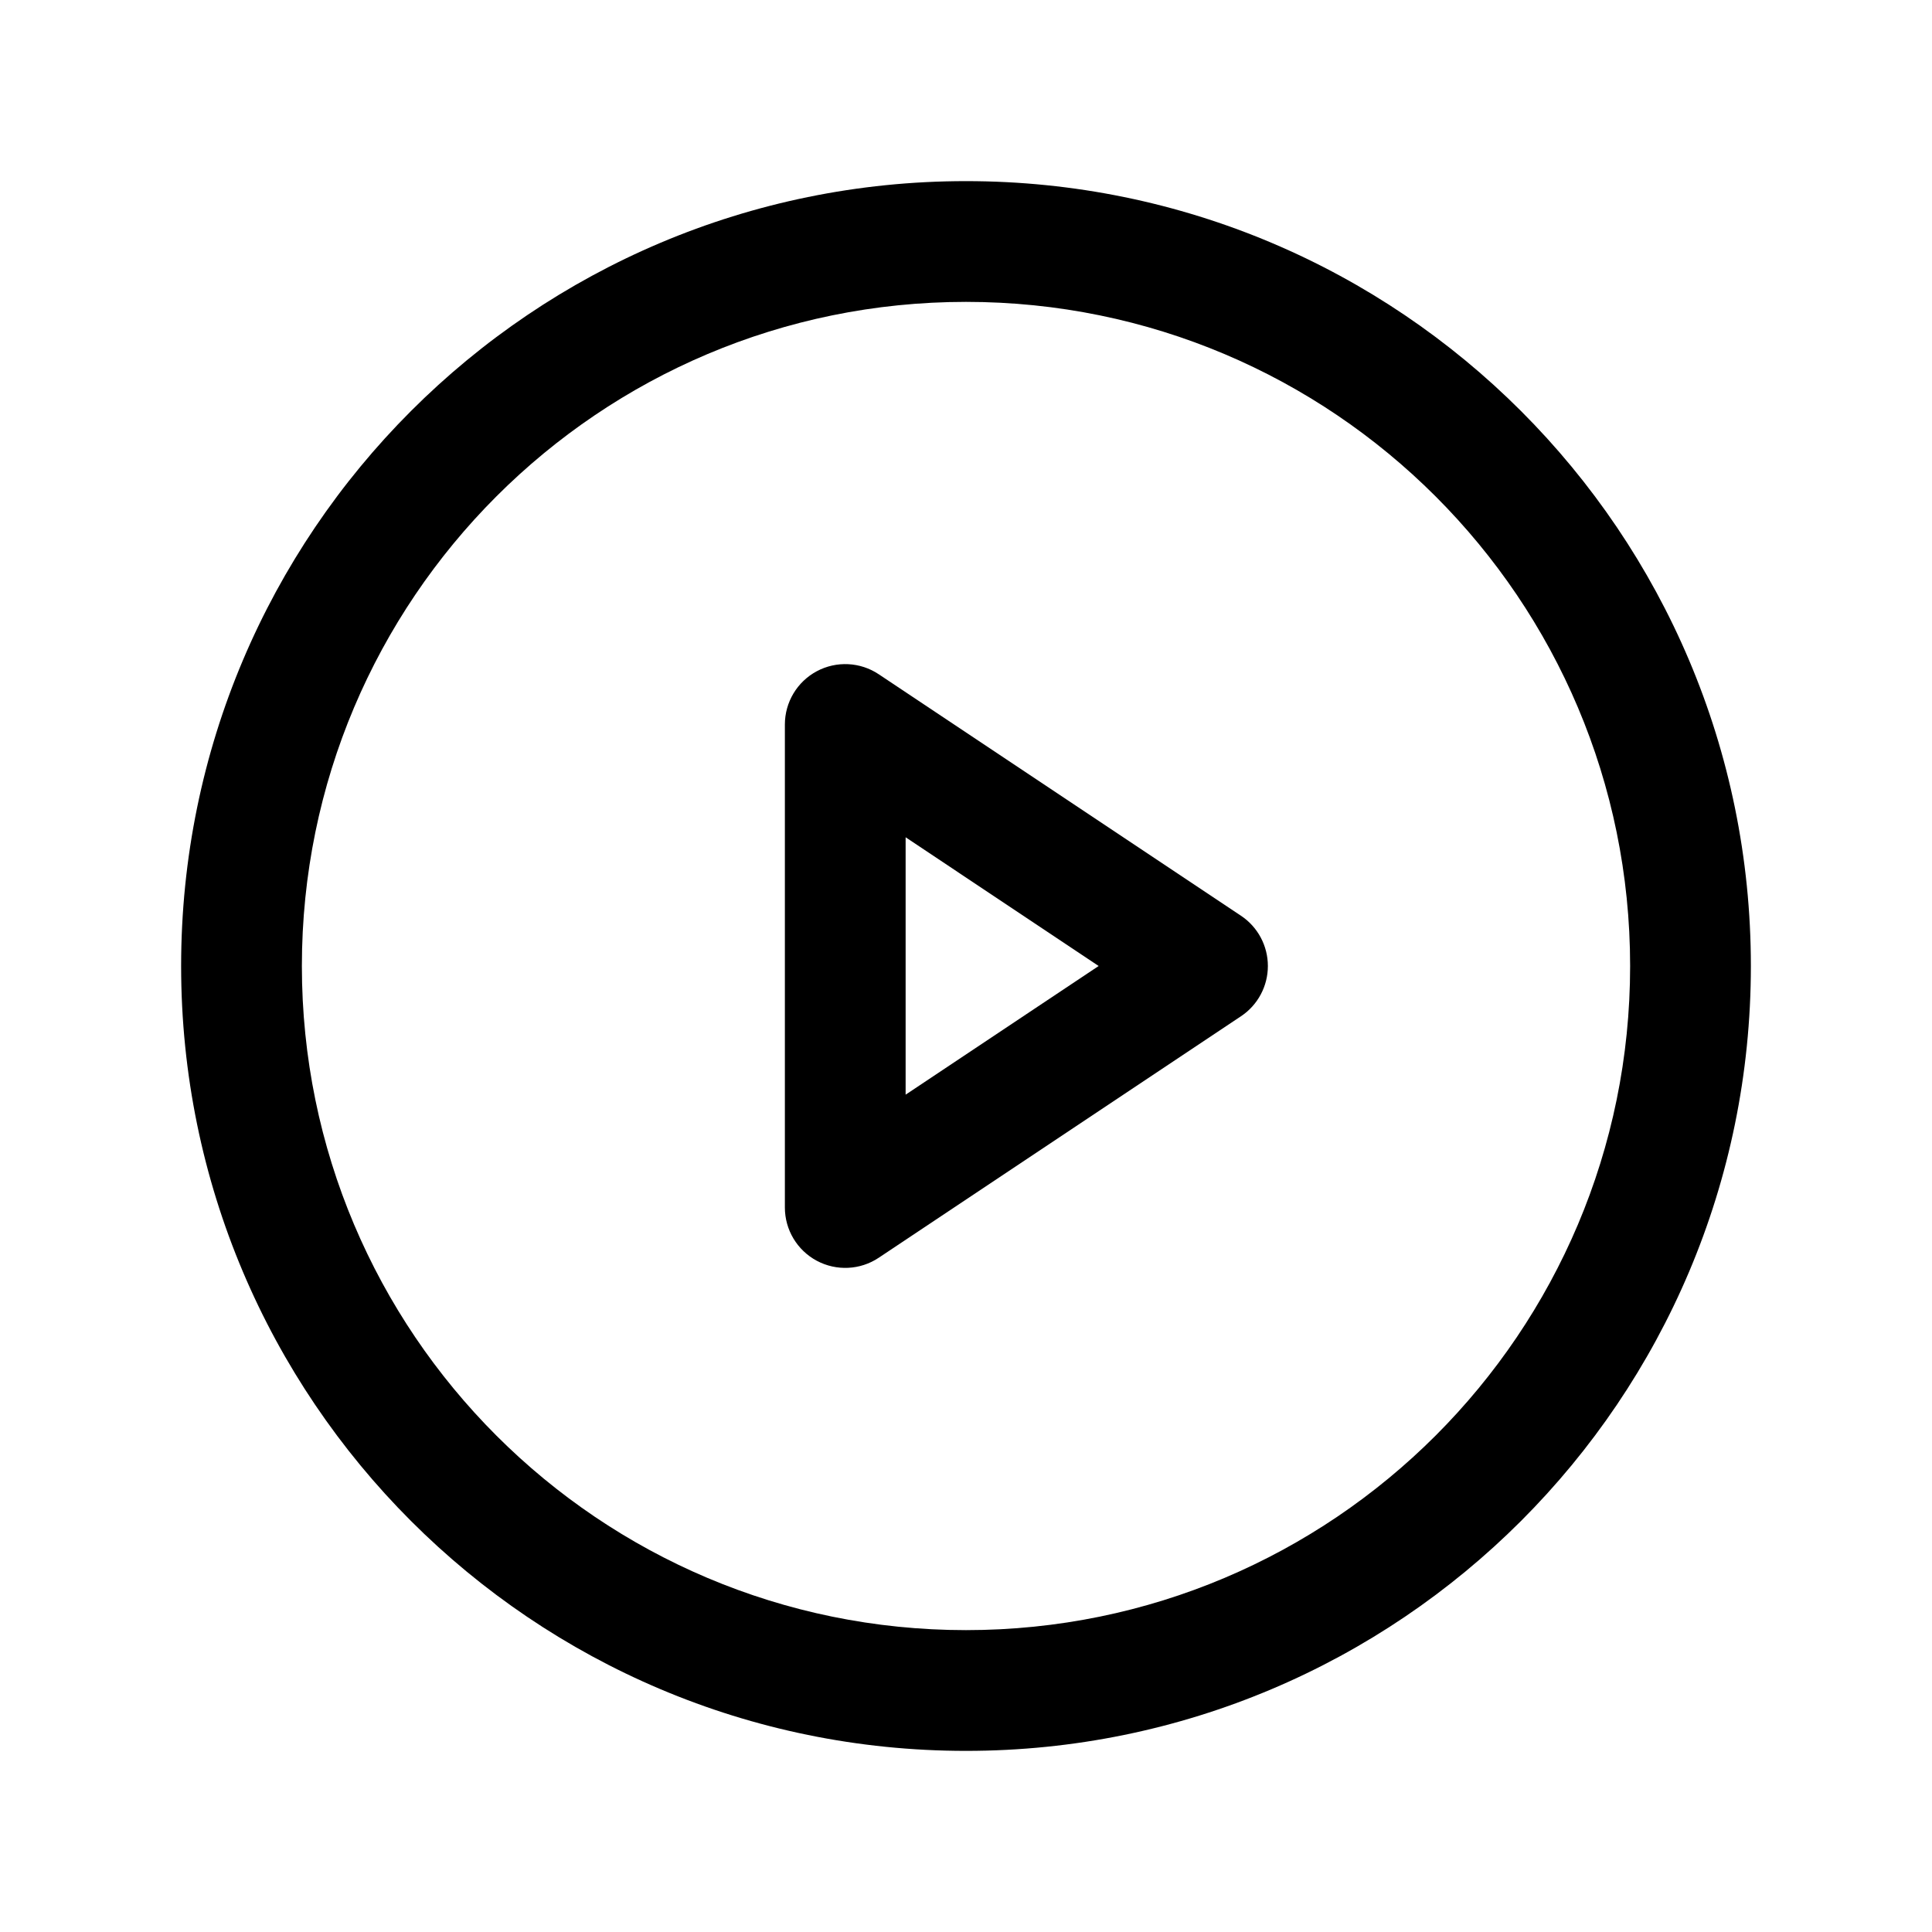
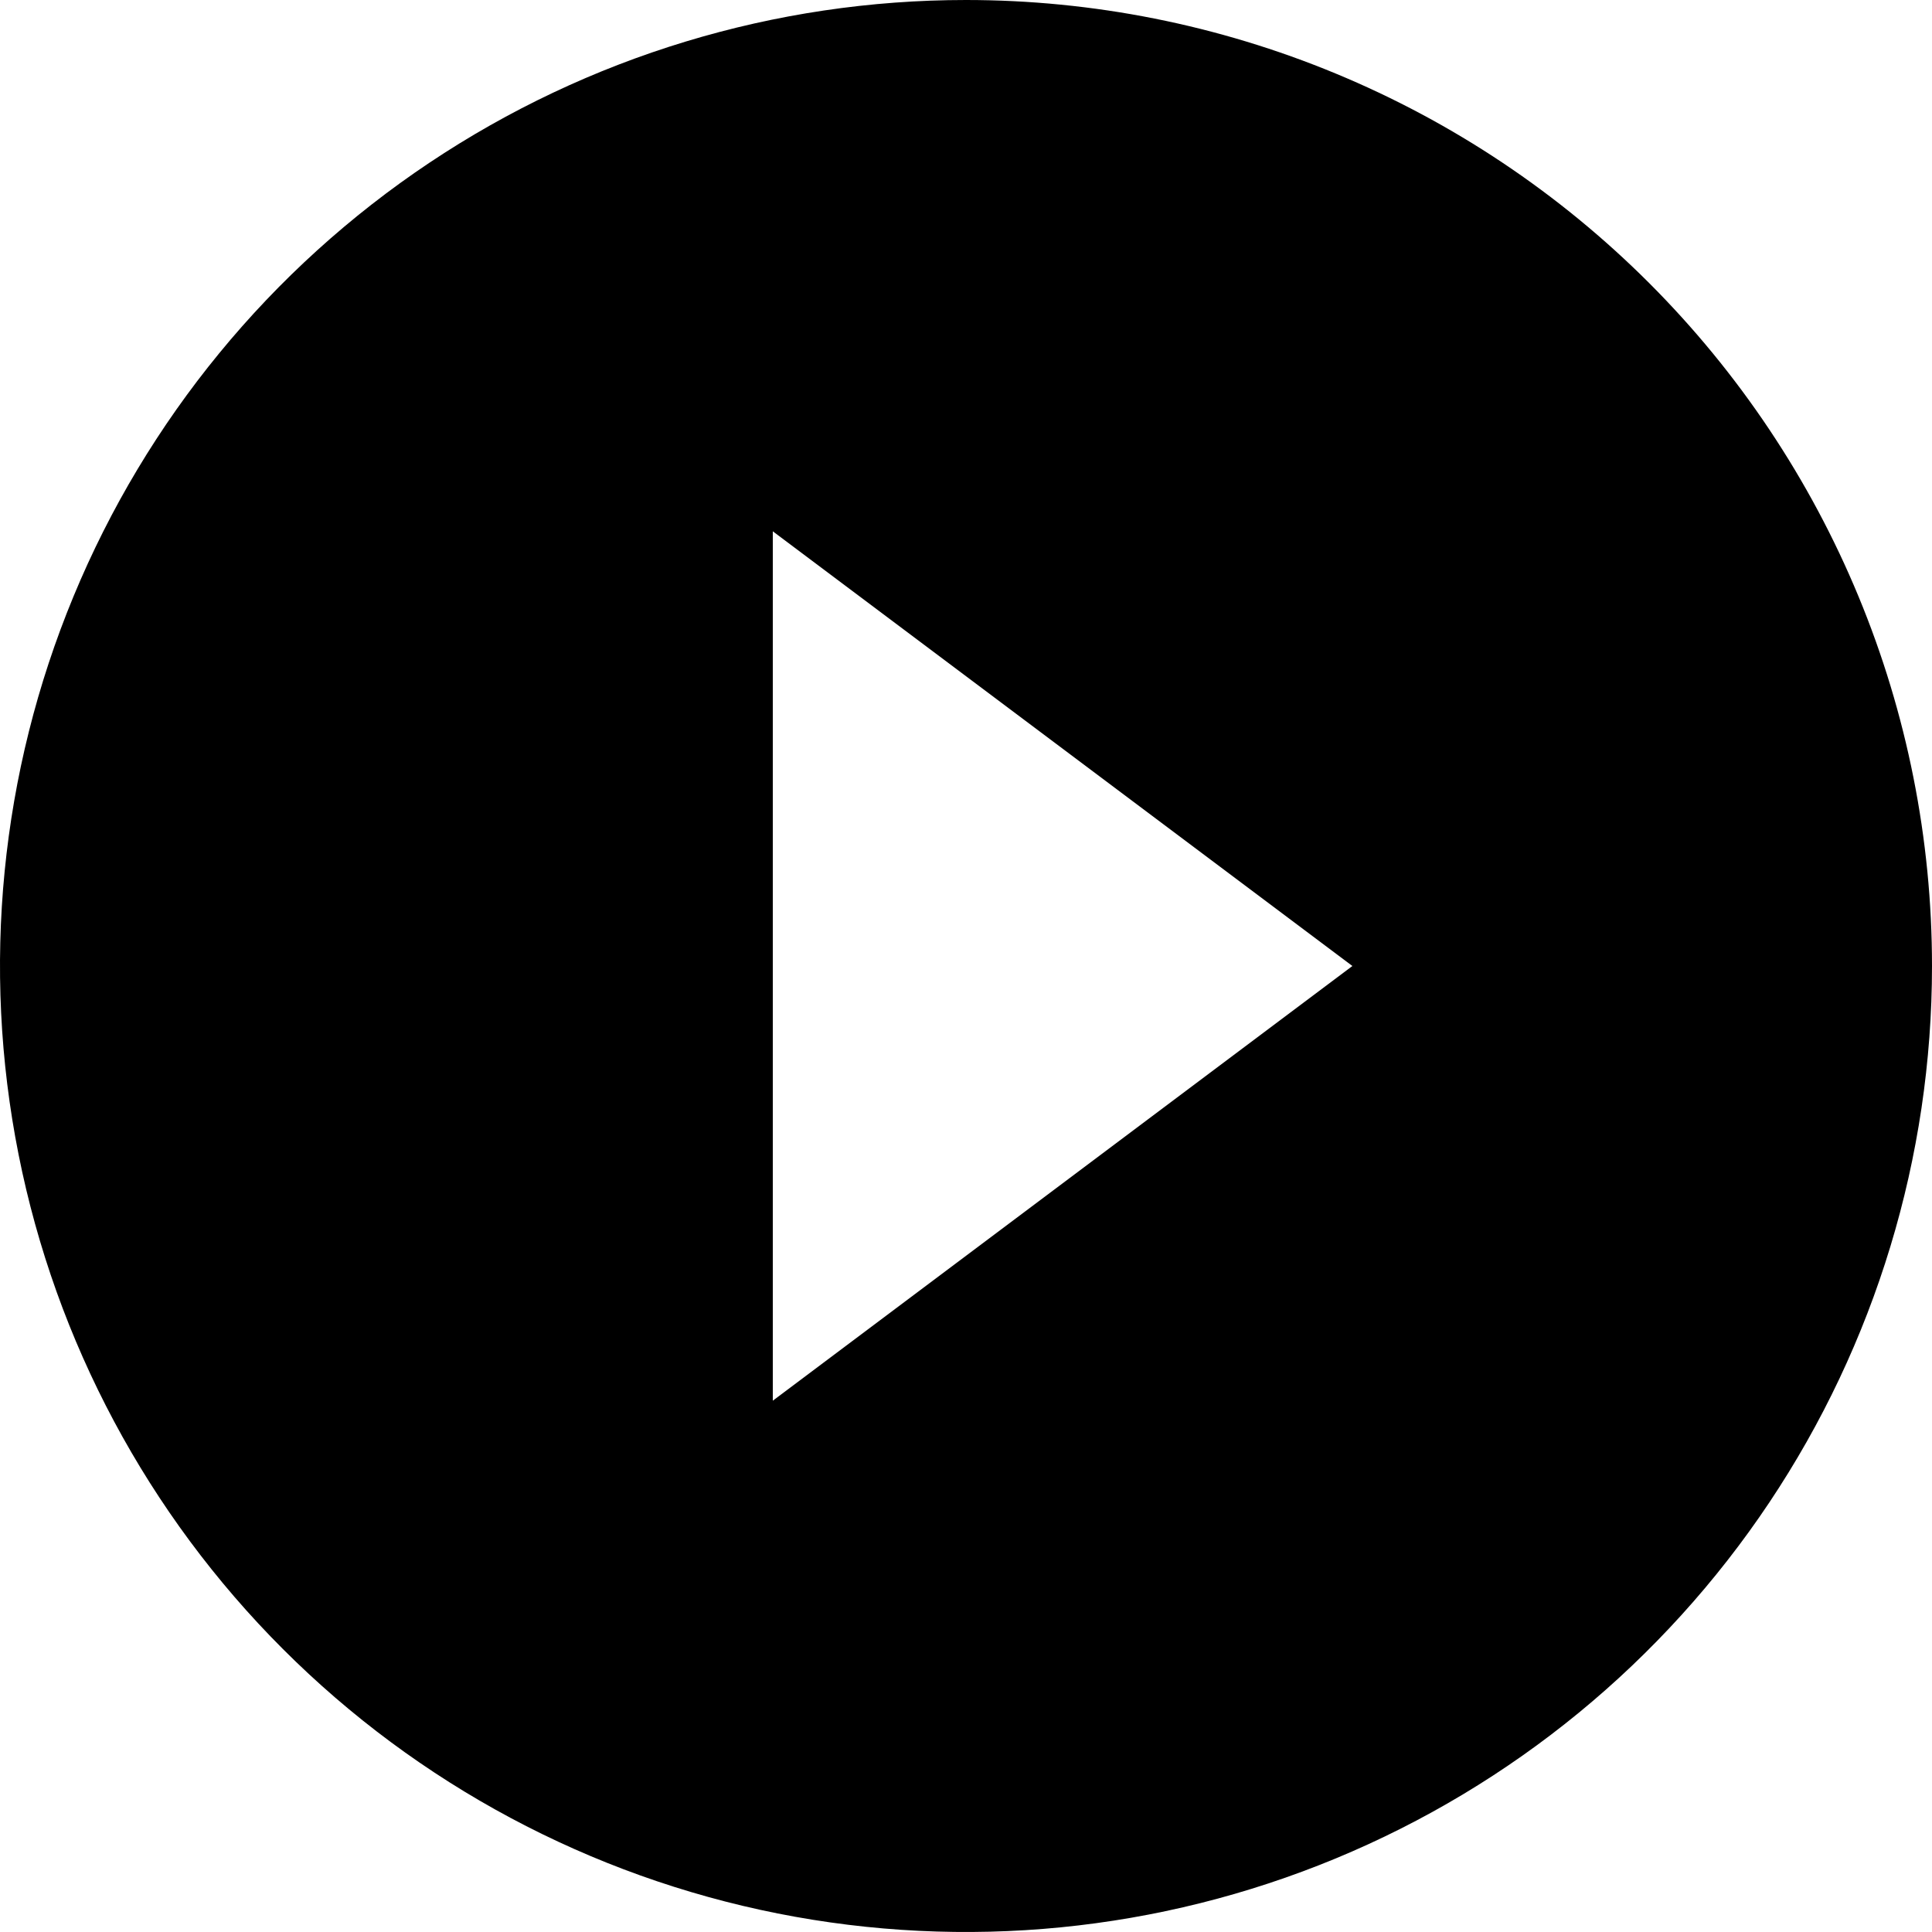
- <svg xmlns="http://www.w3.org/2000/svg" width="32" height="32" viewBox="0 0 32 32" fill="none">
-   <path fill-rule="evenodd" clip-rule="evenodd" d="M3 16C3 8.82 8.82 3 16 3C23.18 3 29 8.82 29 16C29 23.18 23.18 29 16 29C8.82 29 3 23.18 3 16ZM16 5C9.925 5 5 9.925 5 16C5 22.075 9.925 27 16 27C22.075 27 27 22.075 27 16C27 9.925 22.075 5 16 5Z" fill="black" />
-   <path fill-rule="evenodd" clip-rule="evenodd" d="M13.528 11.118C13.853 10.944 14.248 10.963 14.555 11.168L20.555 15.168C20.833 15.353 21 15.666 21 16C21 16.334 20.833 16.647 20.555 16.832L14.555 20.832C14.248 21.037 13.853 21.056 13.528 20.882C13.203 20.708 13 20.369 13 20V12C13 11.631 13.203 11.292 13.528 11.118ZM15 13.868V18.131L18.197 16L15 13.868Z" fill="black" />
+ <svg xmlns="http://www.w3.org/2000/svg" width="100" height="100" viewBox="0 0 100 100" fill="none">
+   <path d="M50 0C40.111 0 30.444 2.932 22.221 8.427C13.999 13.921 7.59 21.73 3.806 30.866C0.022 40.002 -0.969 50.056 0.961 59.755C2.89 69.454 7.652 78.363 14.645 85.355C21.637 92.348 30.547 97.11 40.245 99.039C49.945 100.968 59.998 99.978 69.134 96.194C78.27 92.41 86.079 86.001 91.573 77.778C97.067 69.556 100 59.889 100 50C100 43.434 98.707 36.932 96.194 30.866C93.681 24.799 89.998 19.288 85.355 14.645C80.712 10.002 75.201 6.319 69.134 3.806C63.068 1.293 56.566 0 50 0ZM40 72.5V27.5L70 50L40 72.5Z" fill="black" />
</svg>
